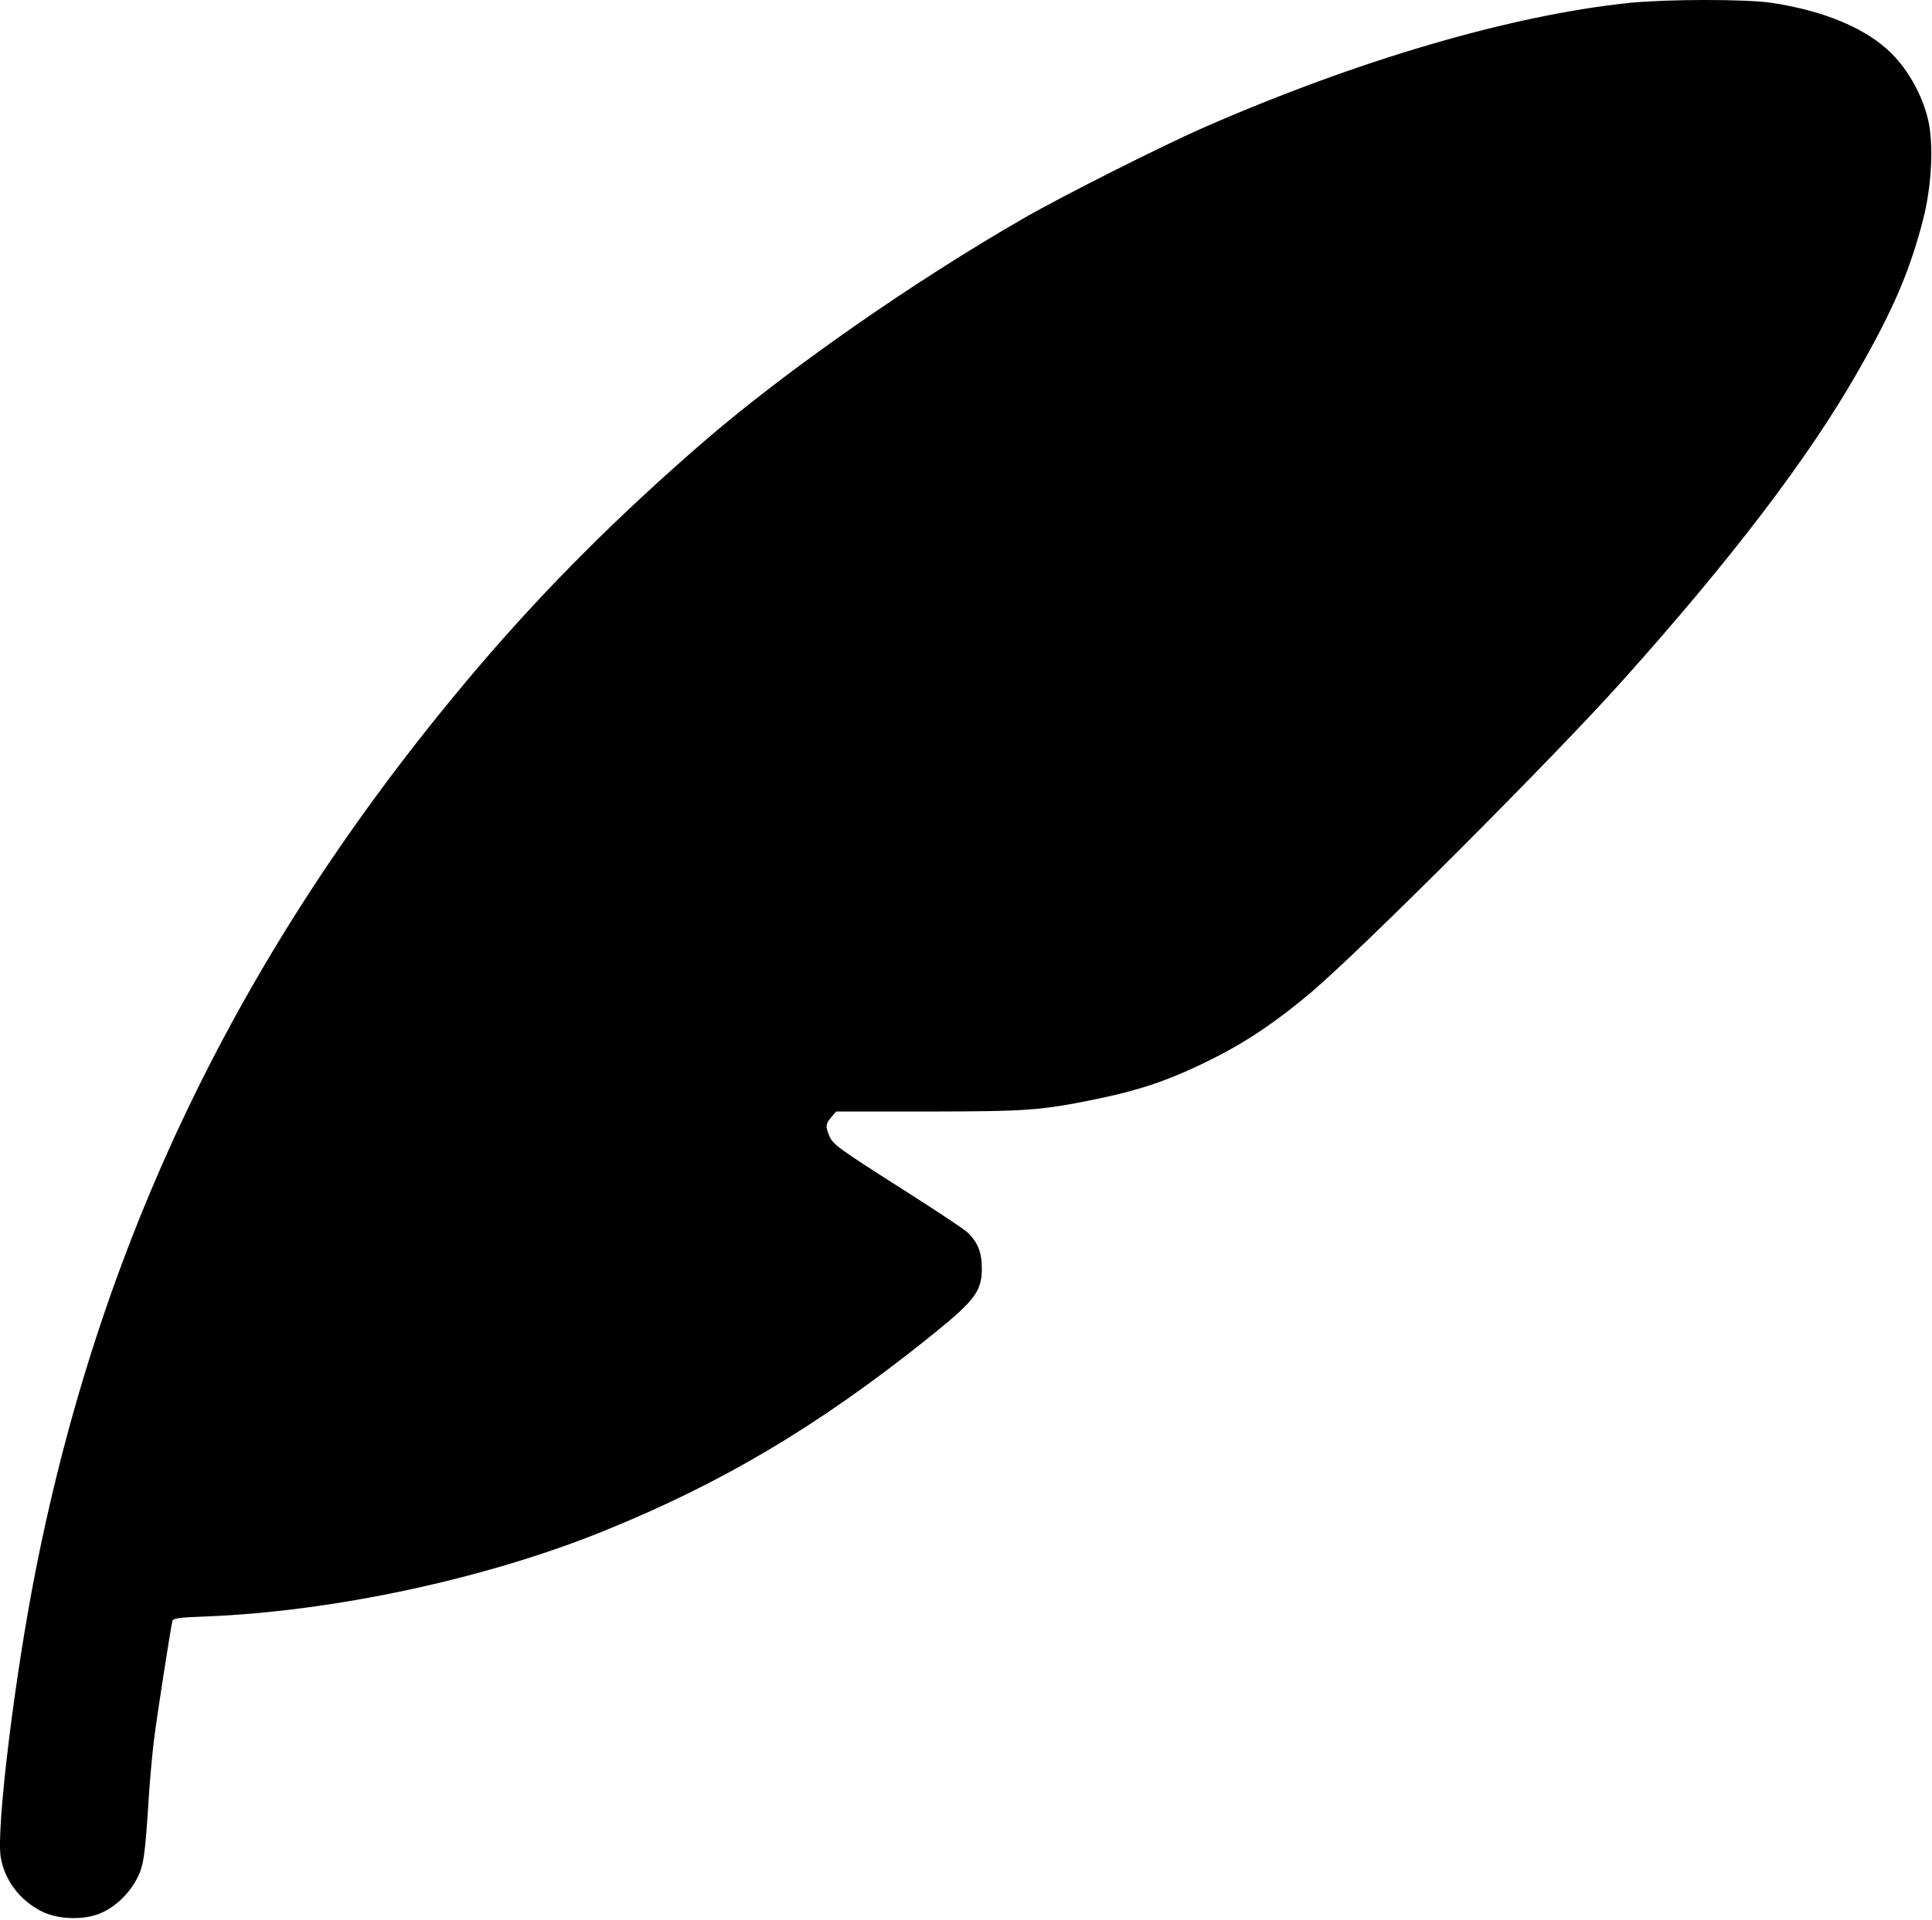
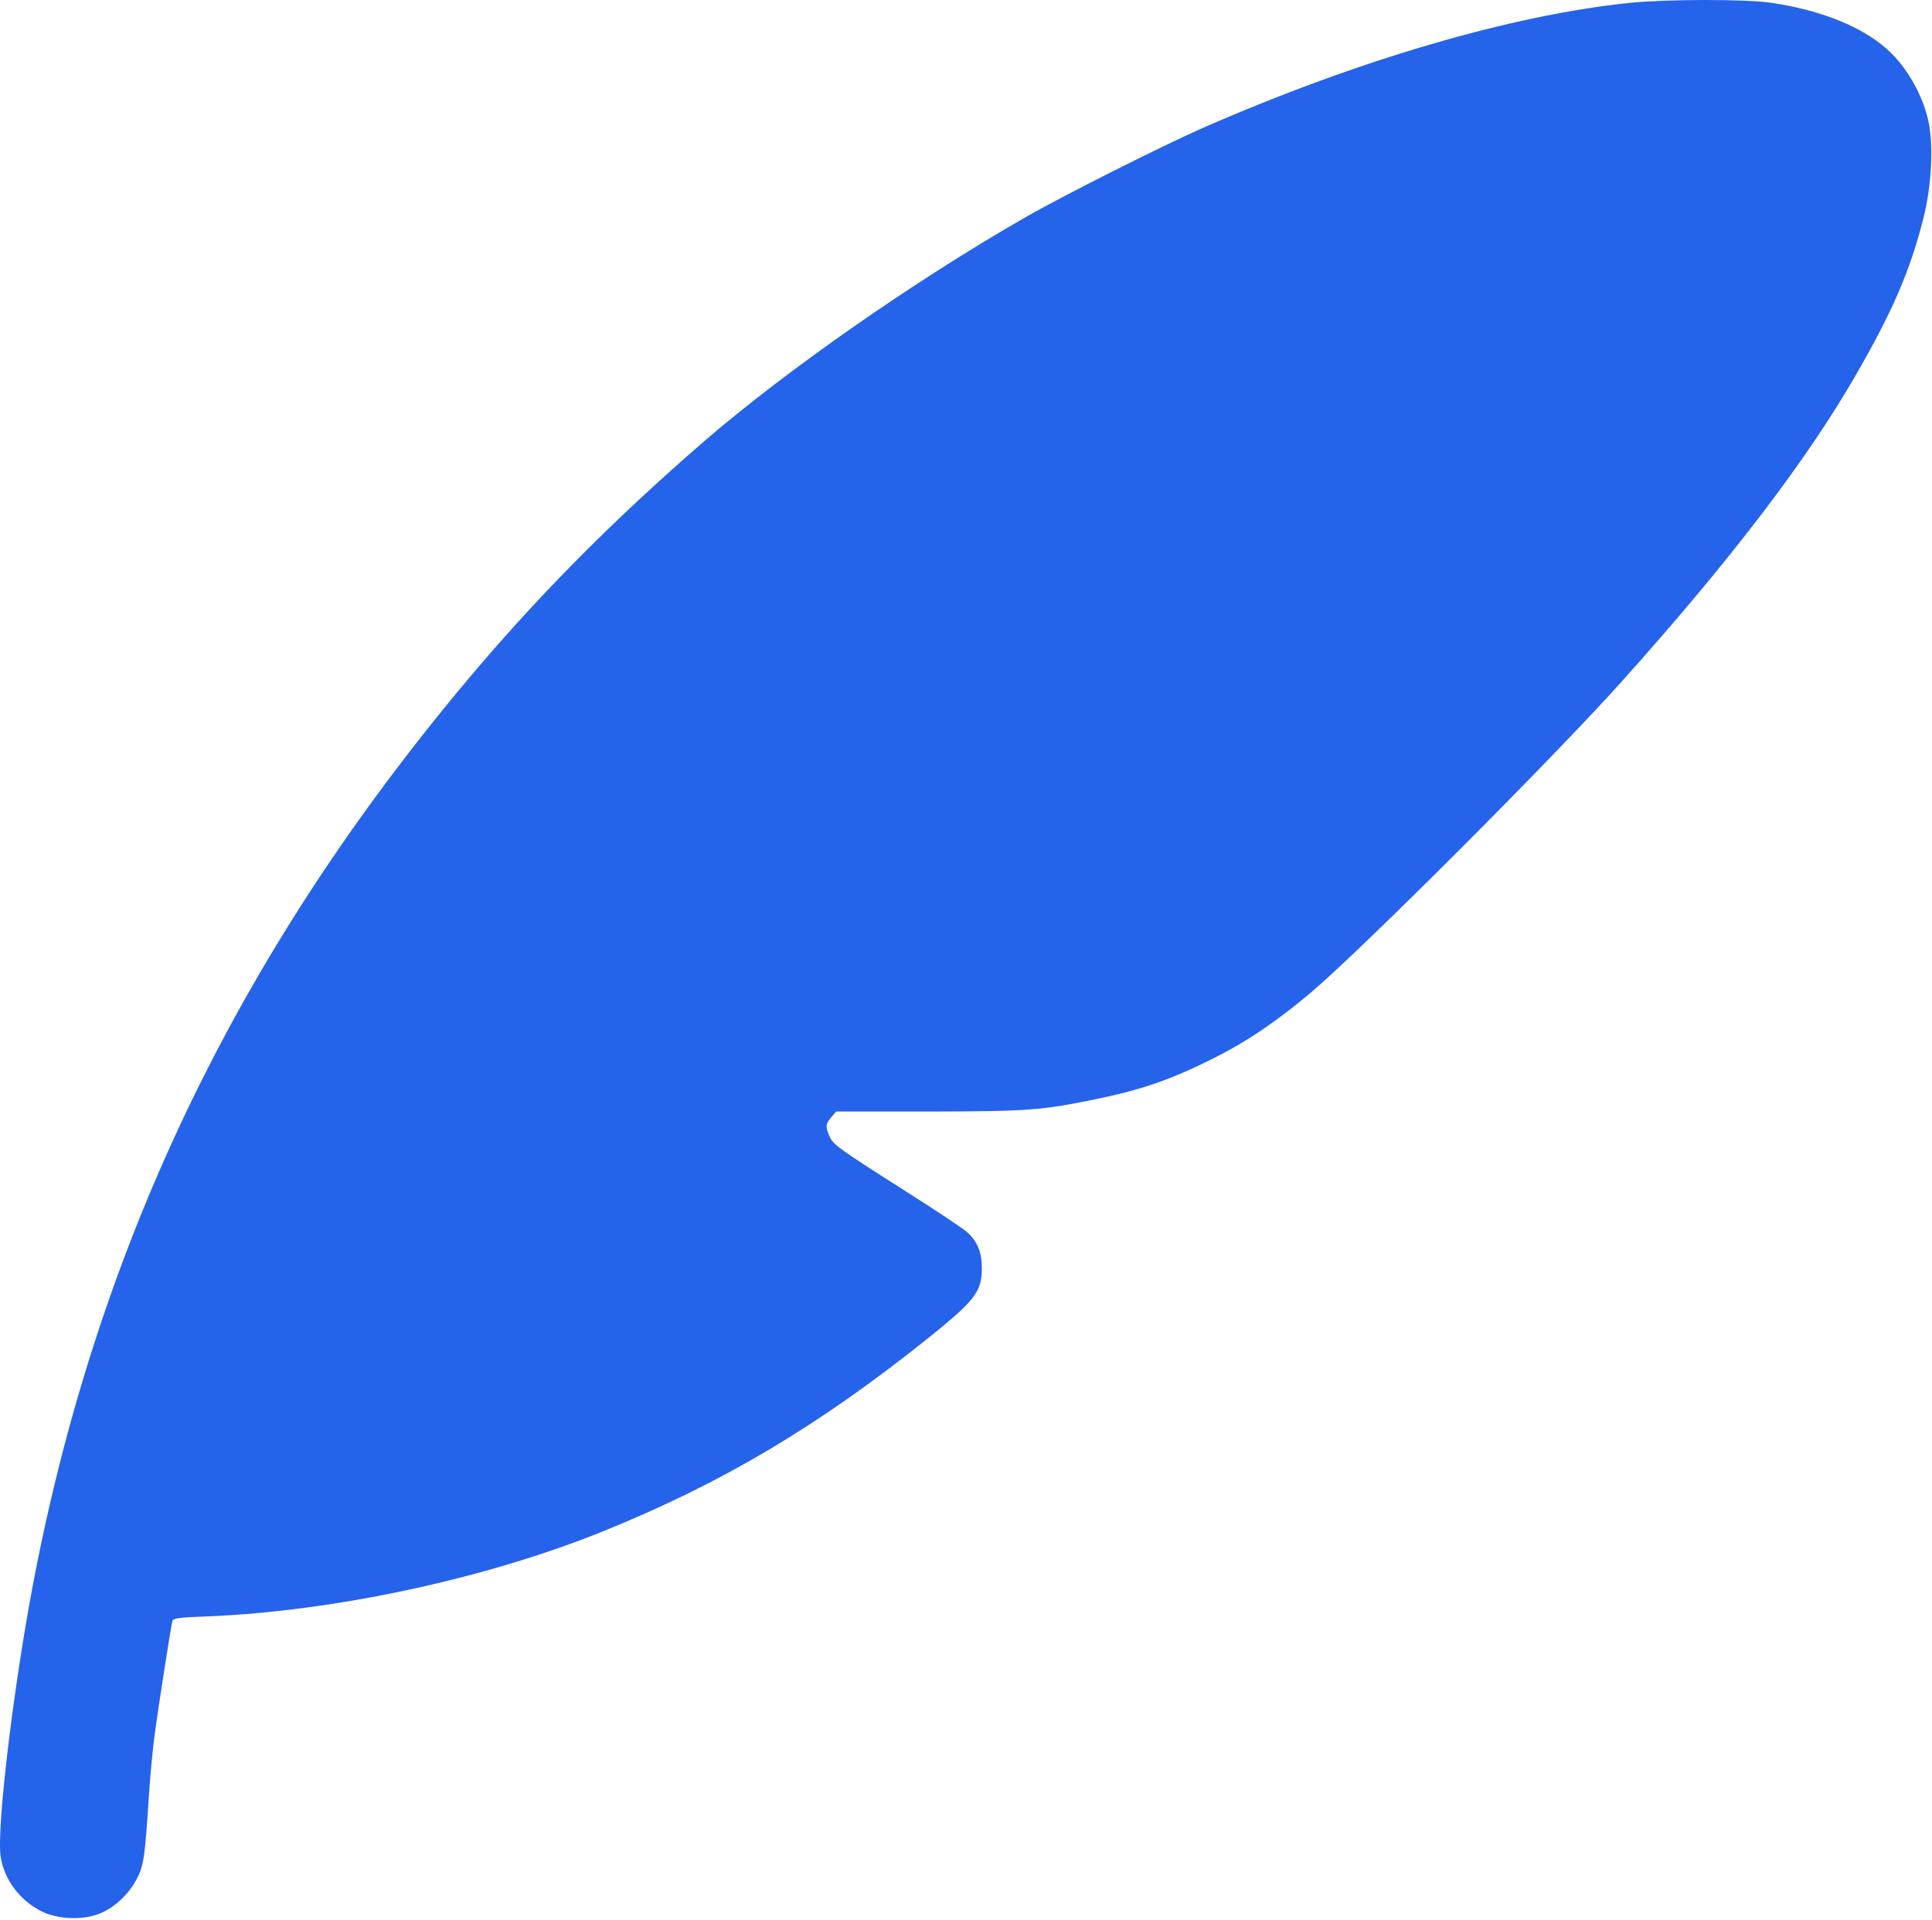
<svg xmlns="http://www.w3.org/2000/svg" width="1266" height="1258" viewBox="0 0 1266 1258" fill="none">
-   <path d="M1068.04 1.85C990.041 9.984 889.908 39.317 788.175 83.85C760.975 95.85 696.841 128.117 671.508 142.65C598.575 184.517 515.108 242.784 460.842 289.717C404.842 338.25 357.908 385.184 314.042 436.517C161.242 615.717 67.375 806.917 23.508 1028.65C9.642 1098.52 -2.492 1197.98 0.442 1217.05C2.842 1231.98 12.708 1245.32 27.108 1252.65C37.108 1257.85 53.642 1258.65 64.442 1254.52C74.308 1250.92 83.908 1242.12 89.375 1231.98C94.175 1223.05 94.975 1217.32 97.508 1177.85C98.308 1165.32 99.908 1148.25 100.975 1139.85C103.108 1122.78 112.042 1065.72 112.975 1062.38C113.508 1060.65 116.975 1060.12 135.242 1059.45C218.842 1056.12 318.175 1034.78 394.975 1003.72C472.575 972.384 535.508 935.05 606.841 878.117C638.841 852.517 643.375 846.784 643.375 831.184C643.375 820.784 640.575 813.85 633.908 807.717C631.908 805.717 613.641 793.584 593.508 780.784C548.841 752.384 545.775 750.117 543.375 744.384C540.842 738.25 540.975 736.65 544.708 732.25L547.908 728.517H608.441C673.375 728.384 681.641 727.85 717.641 720.517C747.641 714.384 767.508 707.584 794.975 693.717C816.975 682.784 837.508 668.784 859.508 650.117C893.908 620.784 1018.57 495.984 1062.84 446.517C1134.31 366.784 1184.71 300.65 1216.84 244.517C1240.44 203.45 1251.51 177.584 1260.17 143.85C1265.77 122.117 1267.11 95.317 1263.64 79.317C1260.04 63.184 1250.84 46.384 1239.51 35.05C1223.24 18.784 1195.51 7.05 1160.84 1.85C1144.17 -0.683 1092.31 -0.55 1068.04 1.85Z" fill="black" />
+   <path d="M1068.04 1.85C990.041 9.984 889.908 39.317 788.175 83.85C760.975 95.85 696.841 128.117 671.508 142.65C598.575 184.517 515.108 242.784 460.842 289.717C404.842 338.25 357.908 385.184 314.042 436.517C161.242 615.717 67.375 806.917 23.508 1028.65C9.642 1098.52 -2.492 1197.98 0.442 1217.05C2.842 1231.98 12.708 1245.32 27.108 1252.65C37.108 1257.85 53.642 1258.65 64.442 1254.52C74.308 1250.92 83.908 1242.12 89.375 1231.98C94.175 1223.05 94.975 1217.32 97.508 1177.85C98.308 1165.32 99.908 1148.25 100.975 1139.85C103.108 1122.78 112.042 1065.72 112.975 1062.38C113.508 1060.65 116.975 1060.12 135.242 1059.45C218.842 1056.12 318.175 1034.78 394.975 1003.72C472.575 972.384 535.508 935.05 606.841 878.117C638.841 852.517 643.375 846.784 643.375 831.184C643.375 820.784 640.575 813.85 633.908 807.717C631.908 805.717 613.641 793.584 593.508 780.784C548.841 752.384 545.775 750.117 543.375 744.384C540.842 738.25 540.975 736.65 544.708 732.25L547.908 728.517H608.441C673.375 728.384 681.641 727.85 717.641 720.517C747.641 714.384 767.508 707.584 794.975 693.717C816.975 682.784 837.508 668.784 859.508 650.117C893.908 620.784 1018.57 495.984 1062.84 446.517C1134.31 366.784 1184.71 300.65 1216.84 244.517C1240.44 203.45 1251.51 177.584 1260.17 143.85C1265.77 122.117 1267.11 95.317 1263.64 79.317C1260.04 63.184 1250.84 46.384 1239.51 35.05C1223.24 18.784 1195.51 7.05 1160.84 1.85C1144.17 -0.683 1092.31 -0.55 1068.04 1.85Z" fill="#2563eb" />
</svg>
